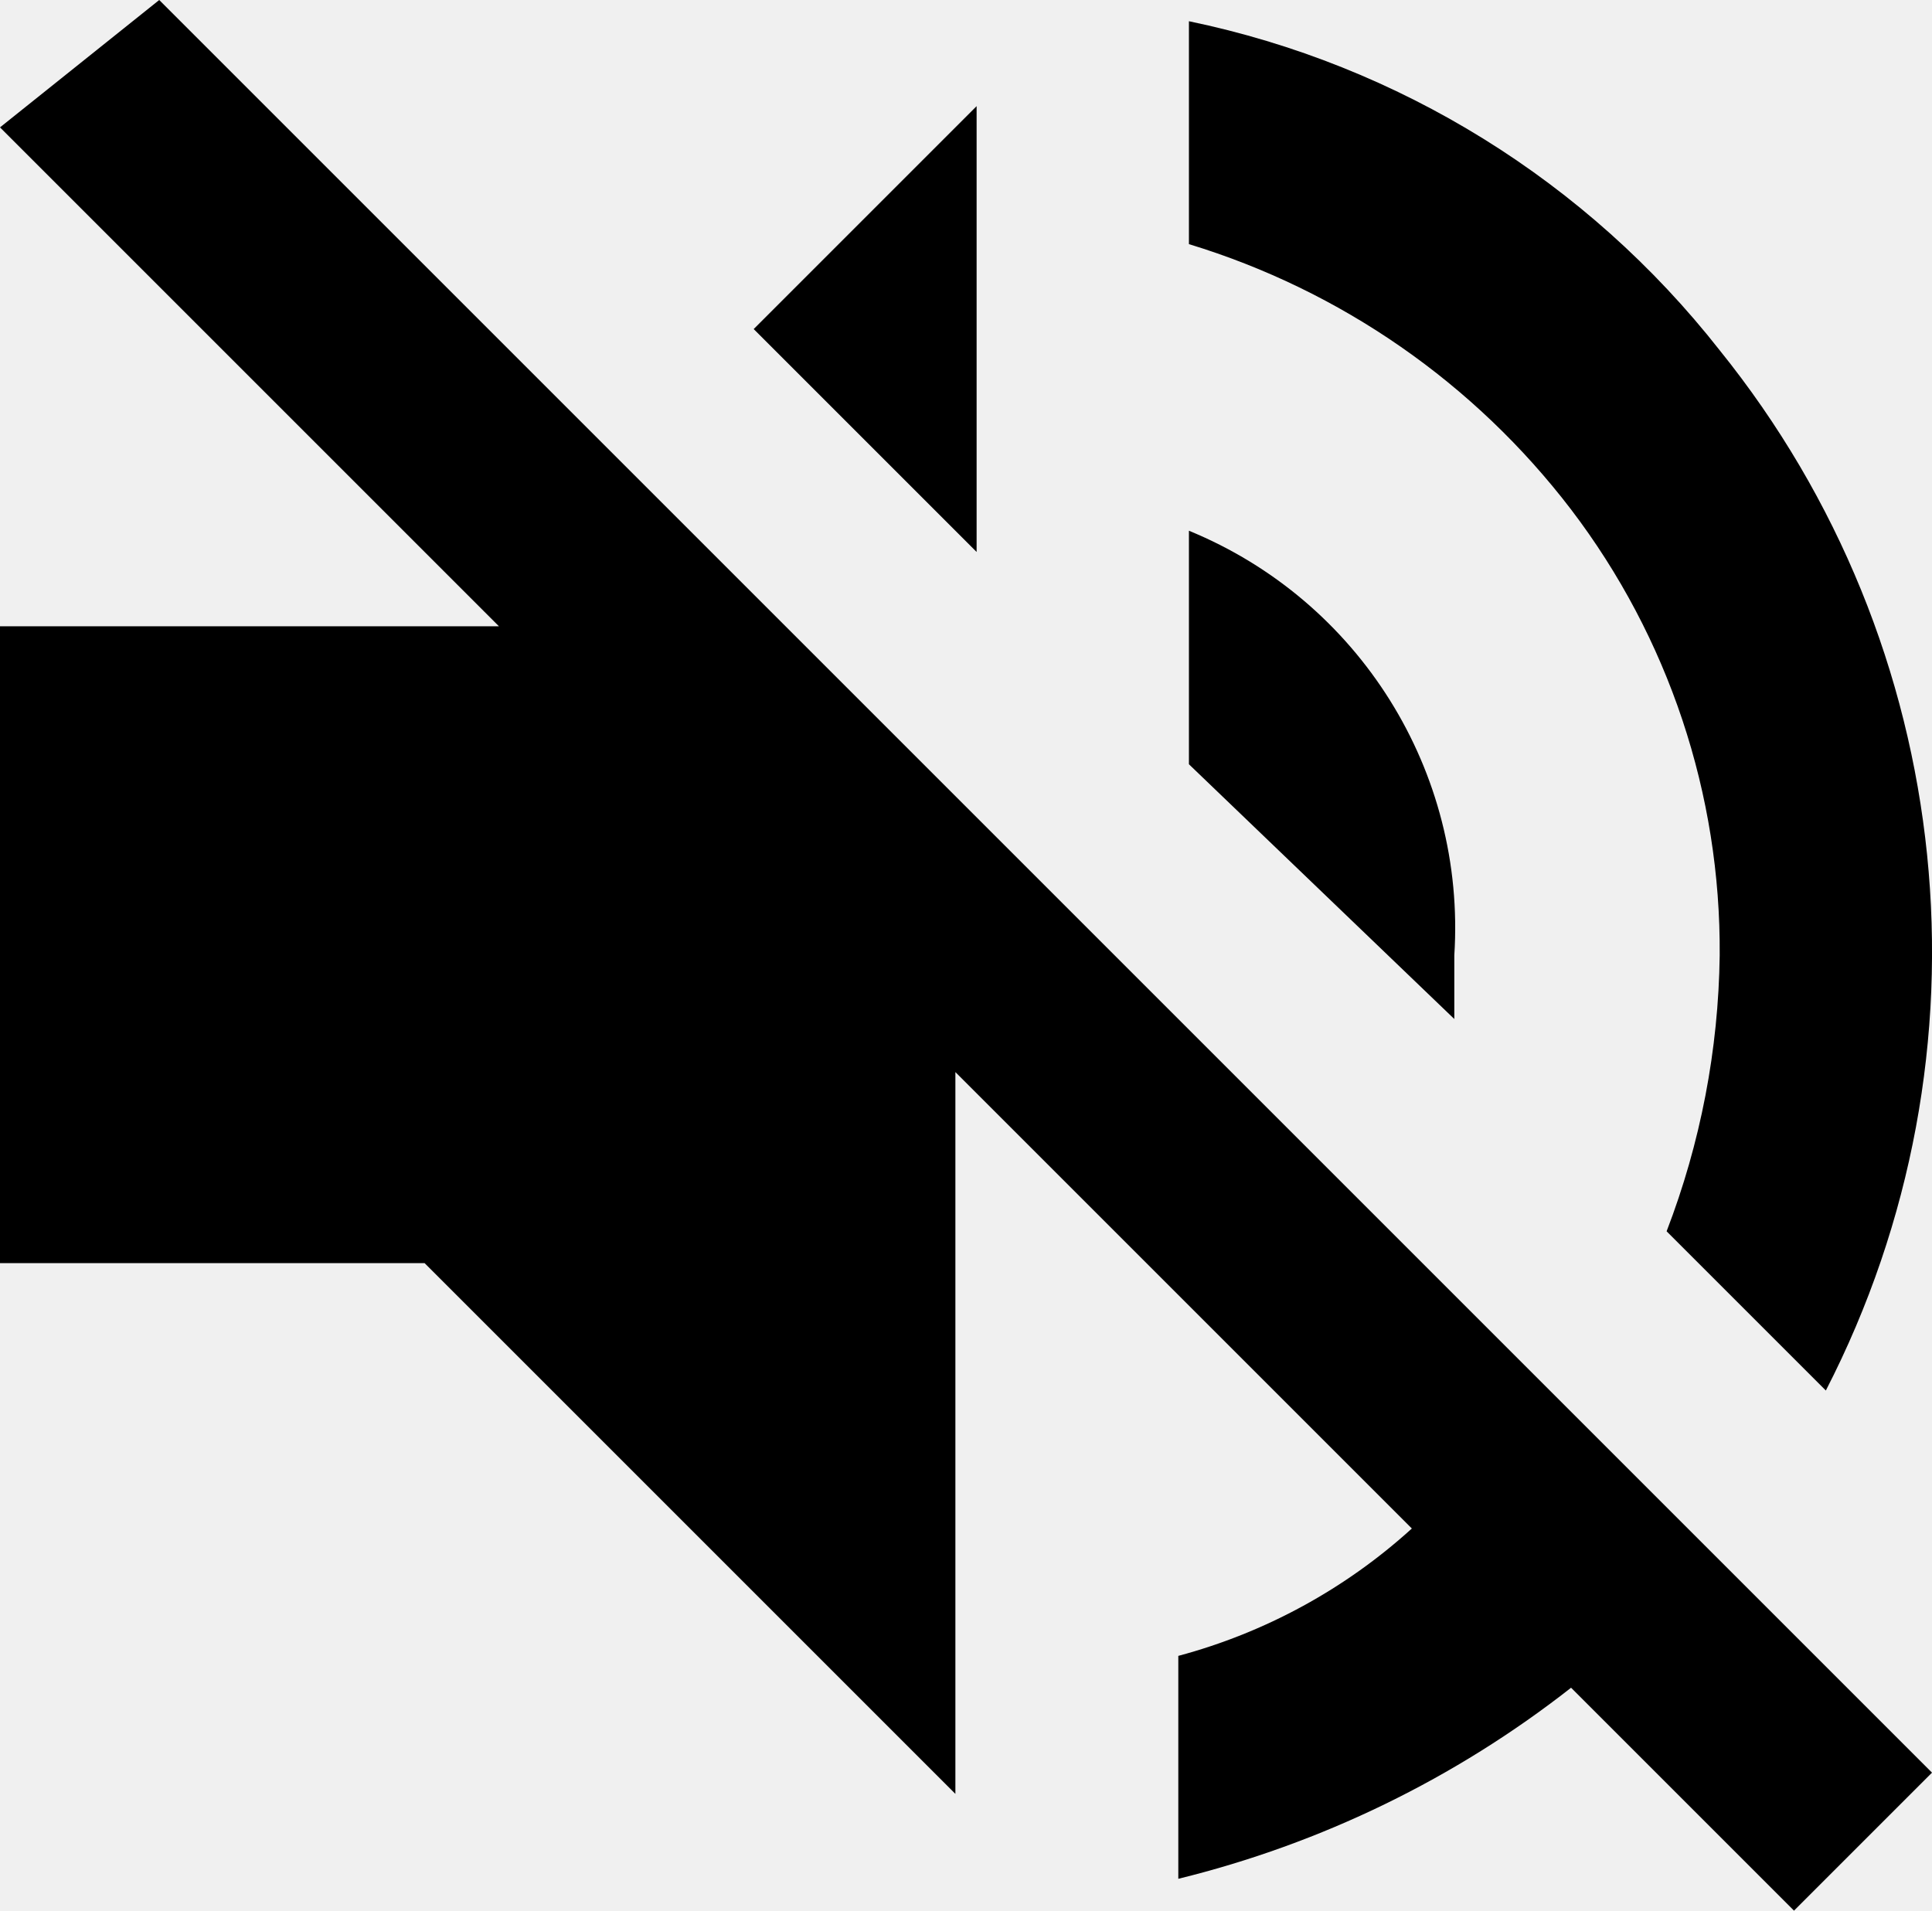
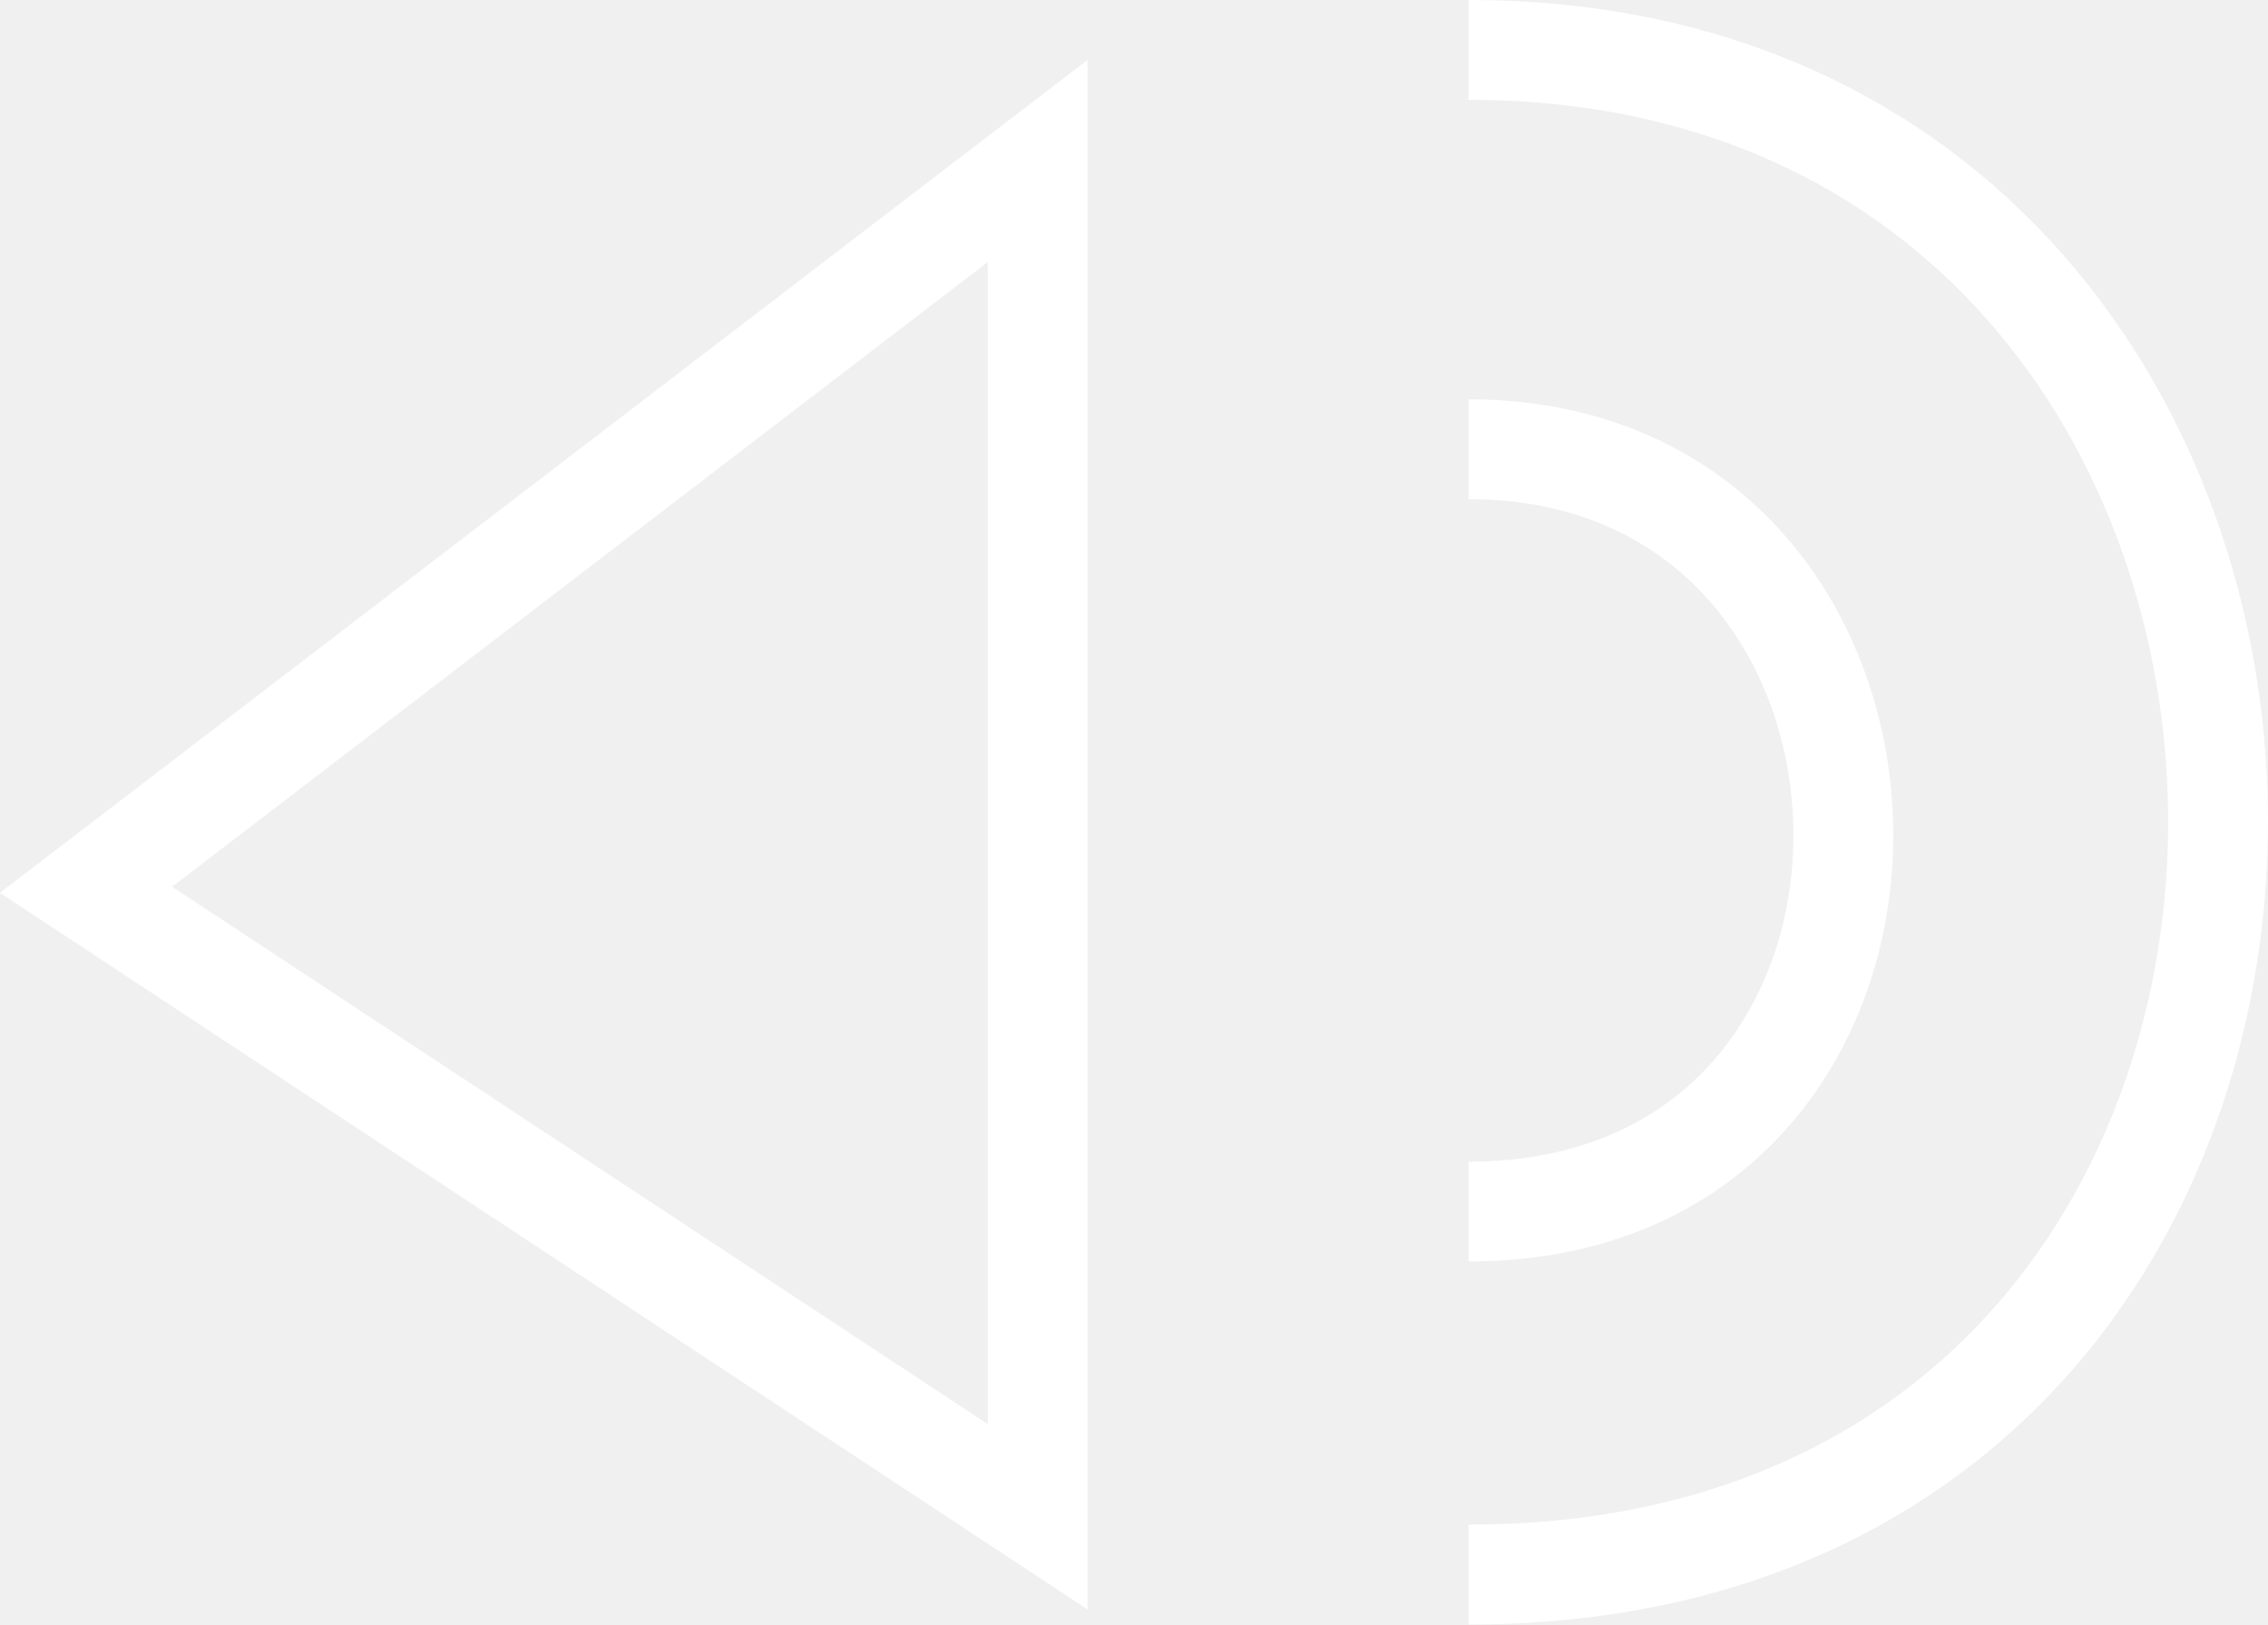
- <svg xmlns="http://www.w3.org/2000/svg" viewBox="0 0 18.2 18">
-   <path d="M928.3,36.8,945,53.5l-1.3,1.3-2.1-2.1a9.775,9.775,0,0,1-3.7,1.8V52.4a5.316,5.316,0,0,0,2.2-1.2l-4.3-4.3v6.8l-5-5h-4v-6h4.7L926.8,38Zm7.7,1V42l-2.1-2.1Zm7,8a6.847,6.847,0,0,0-1.4-4.2,7.152,7.152,0,0,0-3.6-2.5V37a8.567,8.567,0,0,1,5,3.1,9.032,9.032,0,0,1,1,9.8l-1.5-1.5A7.512,7.512,0,0,0,943,45.8Zm-2.5,0v.6L938,44V41.8A4.043,4.043,0,0,1,940.5,45.8Z" transform="translate(-926.8 -36.8)" />
+ <svg xmlns="http://www.w3.org/2000/svg" viewBox="0 0 22.721 16.272">
+   <defs>
+     <style>.a{fill:none;stroke:#fff;}</style>
+   </defs>
+   <g transform="translate(-506.855 -707)">
+     <g transform="translate(517.25 723.77) rotate(180)">
+       <path class="a" d="M0,0V13.58l9.533-7.3Z" transform="translate(0 1.577)" />
+     </g>
+     <path class="a" d="M2441.567,1050.451c5.09,0,4.922-7.636,0-7.636" transform="translate(-1920 -331.315)" />
+     <path class="a" d="M2441.567,1058.087c10.179,0,9.843-15.272,0-15.272" transform="translate(-1920 -335.315)" />
+   </g>
</svg>
